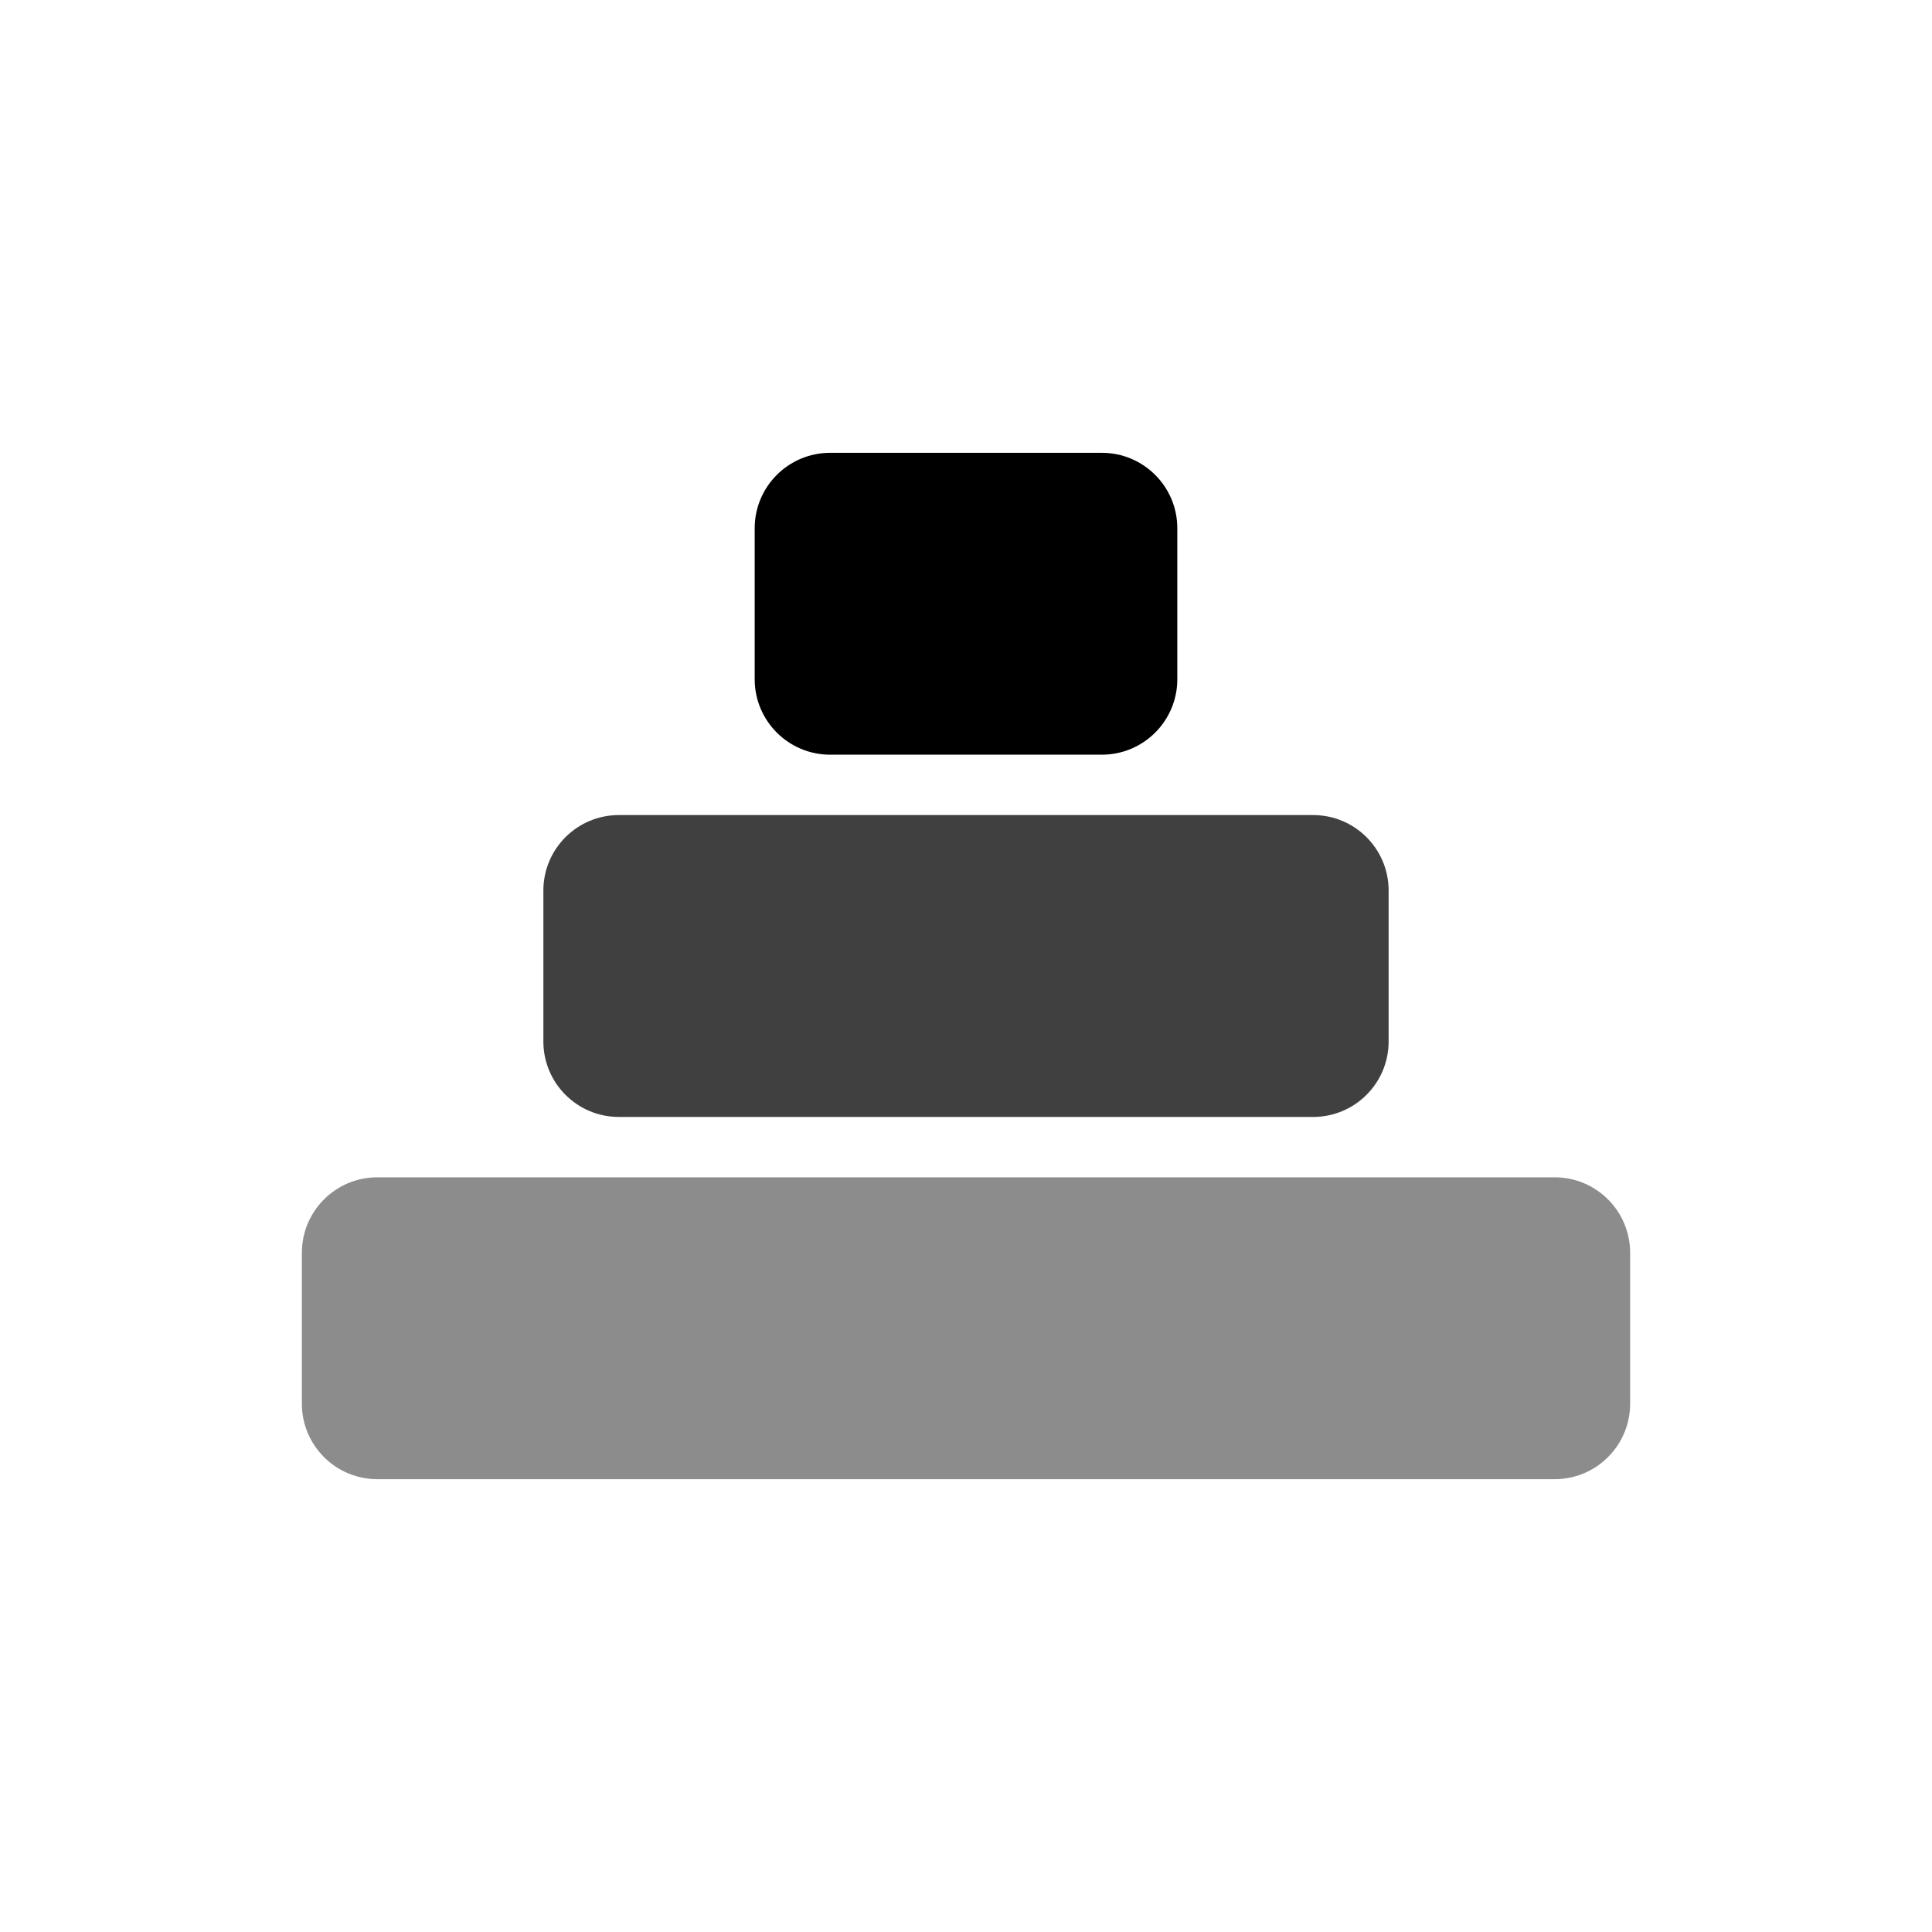
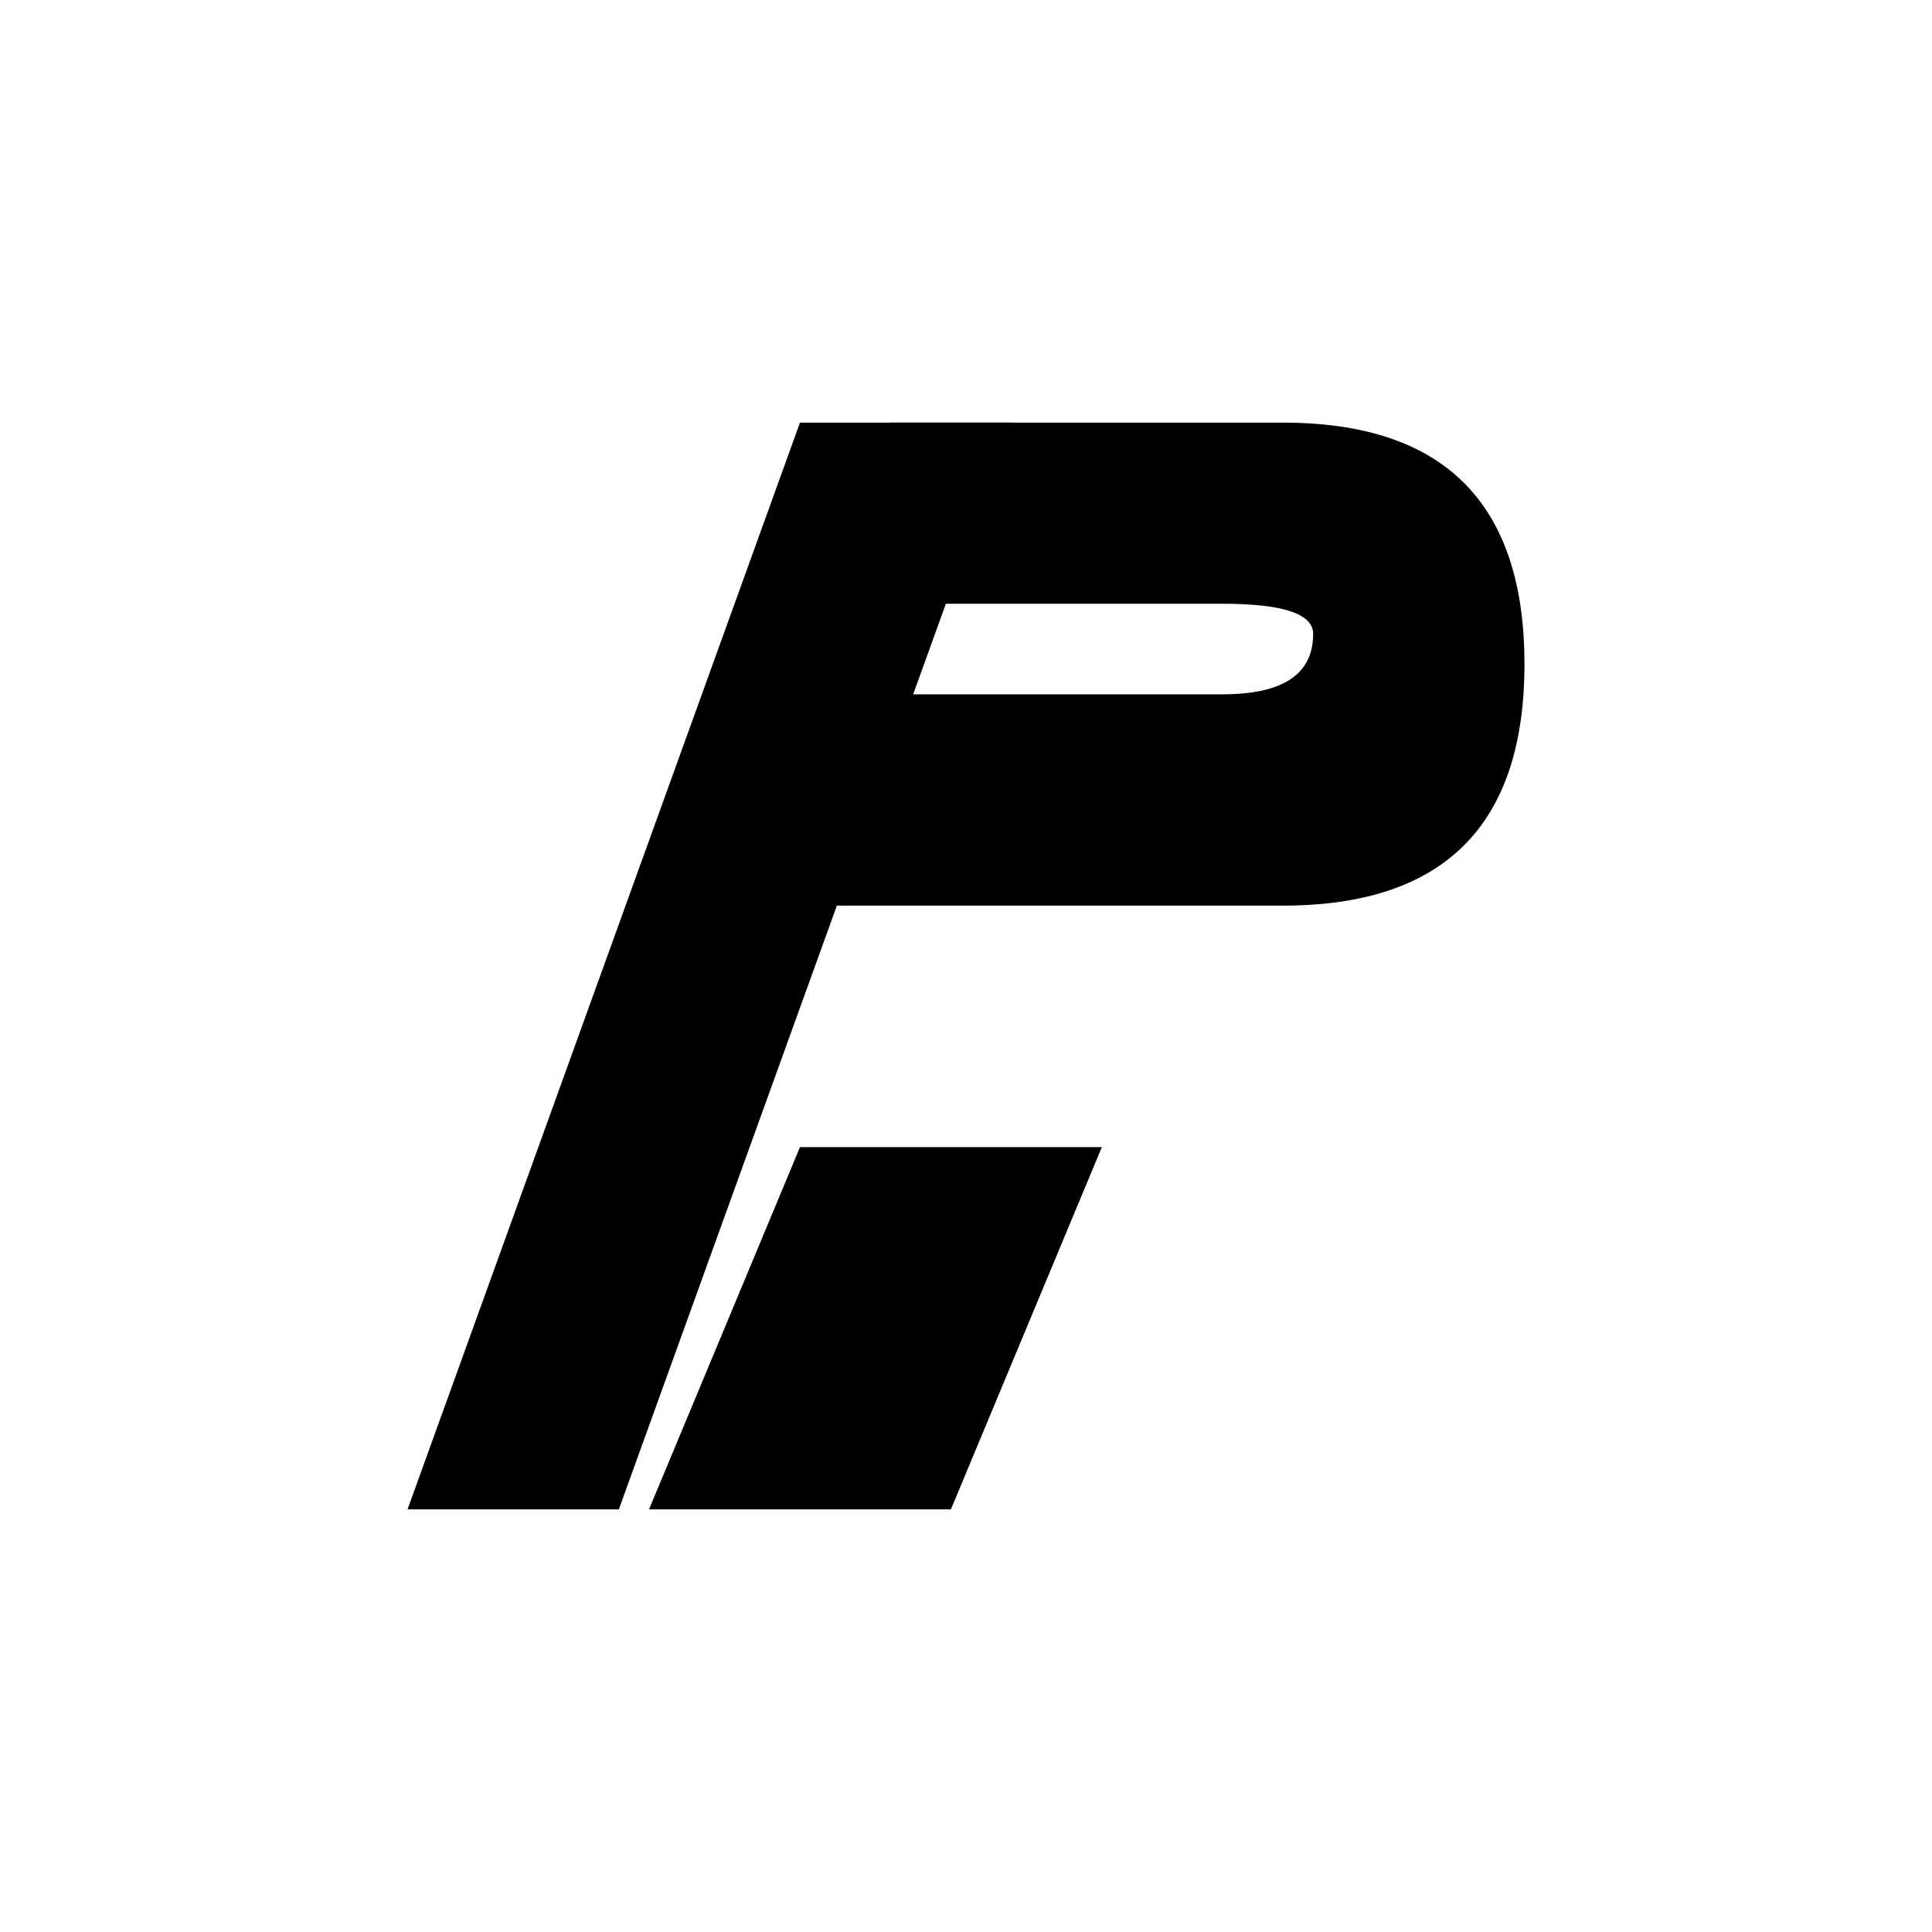
<svg xmlns="http://www.w3.org/2000/svg" viewBox="0 0 64 64" fill="currentColor" role="img" aria-label="Personal OS">
-   <rect x="10" y="39" width="44" height="10" rx="2.5" fill-opacity=".45" />
-   <rect x="18" y="27" width="28" height="10" rx="2.5" fill-opacity=".75" />
-   <rect x="25" y="15" width="14" height="10" rx="2.5" />
+   <g transform="translate(-3.5 -2)">
+     <path d="M17 52 L30 16 H37 L24 52 Z" />
+     <path d="M33 16 H46 Q54 16 54 24 Q54 32 46 32 H28 L31 25 H44 Q47 25 47 23 Q47 22 44 22 H31 Z" />
+     <path d="M30 40 H40 L35 52 H25 Z" />
+   </g>
</svg>
